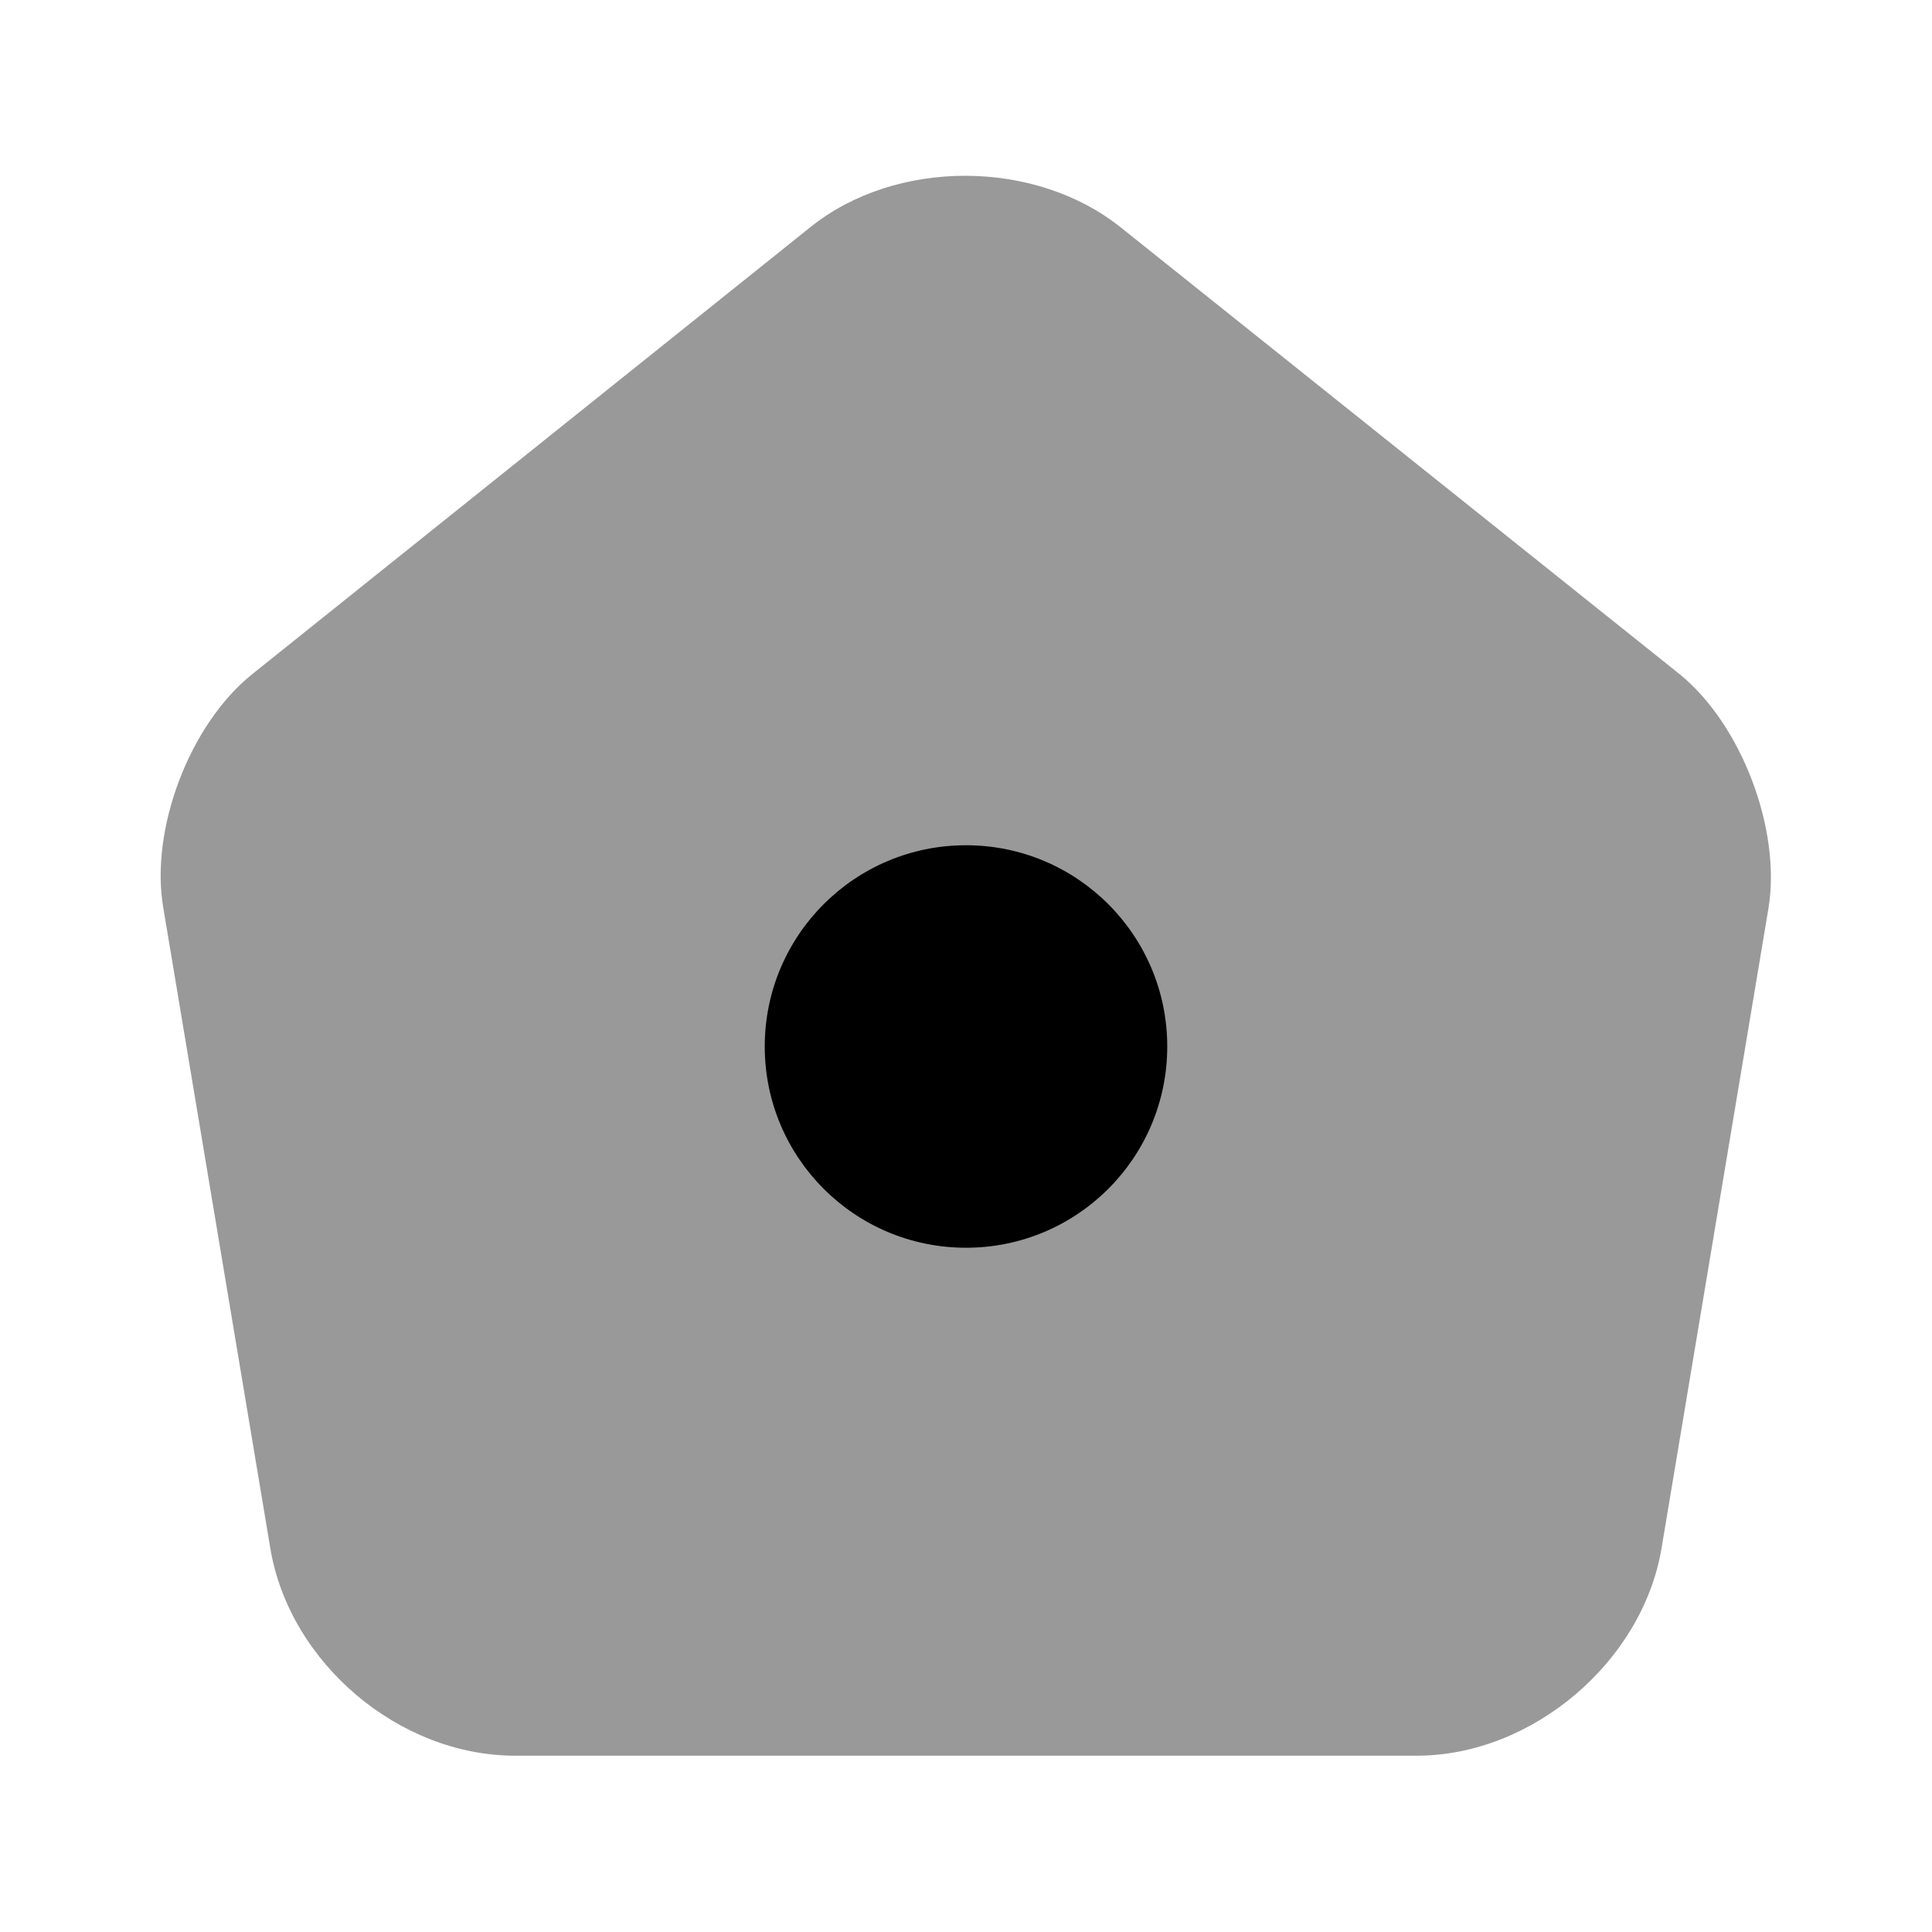
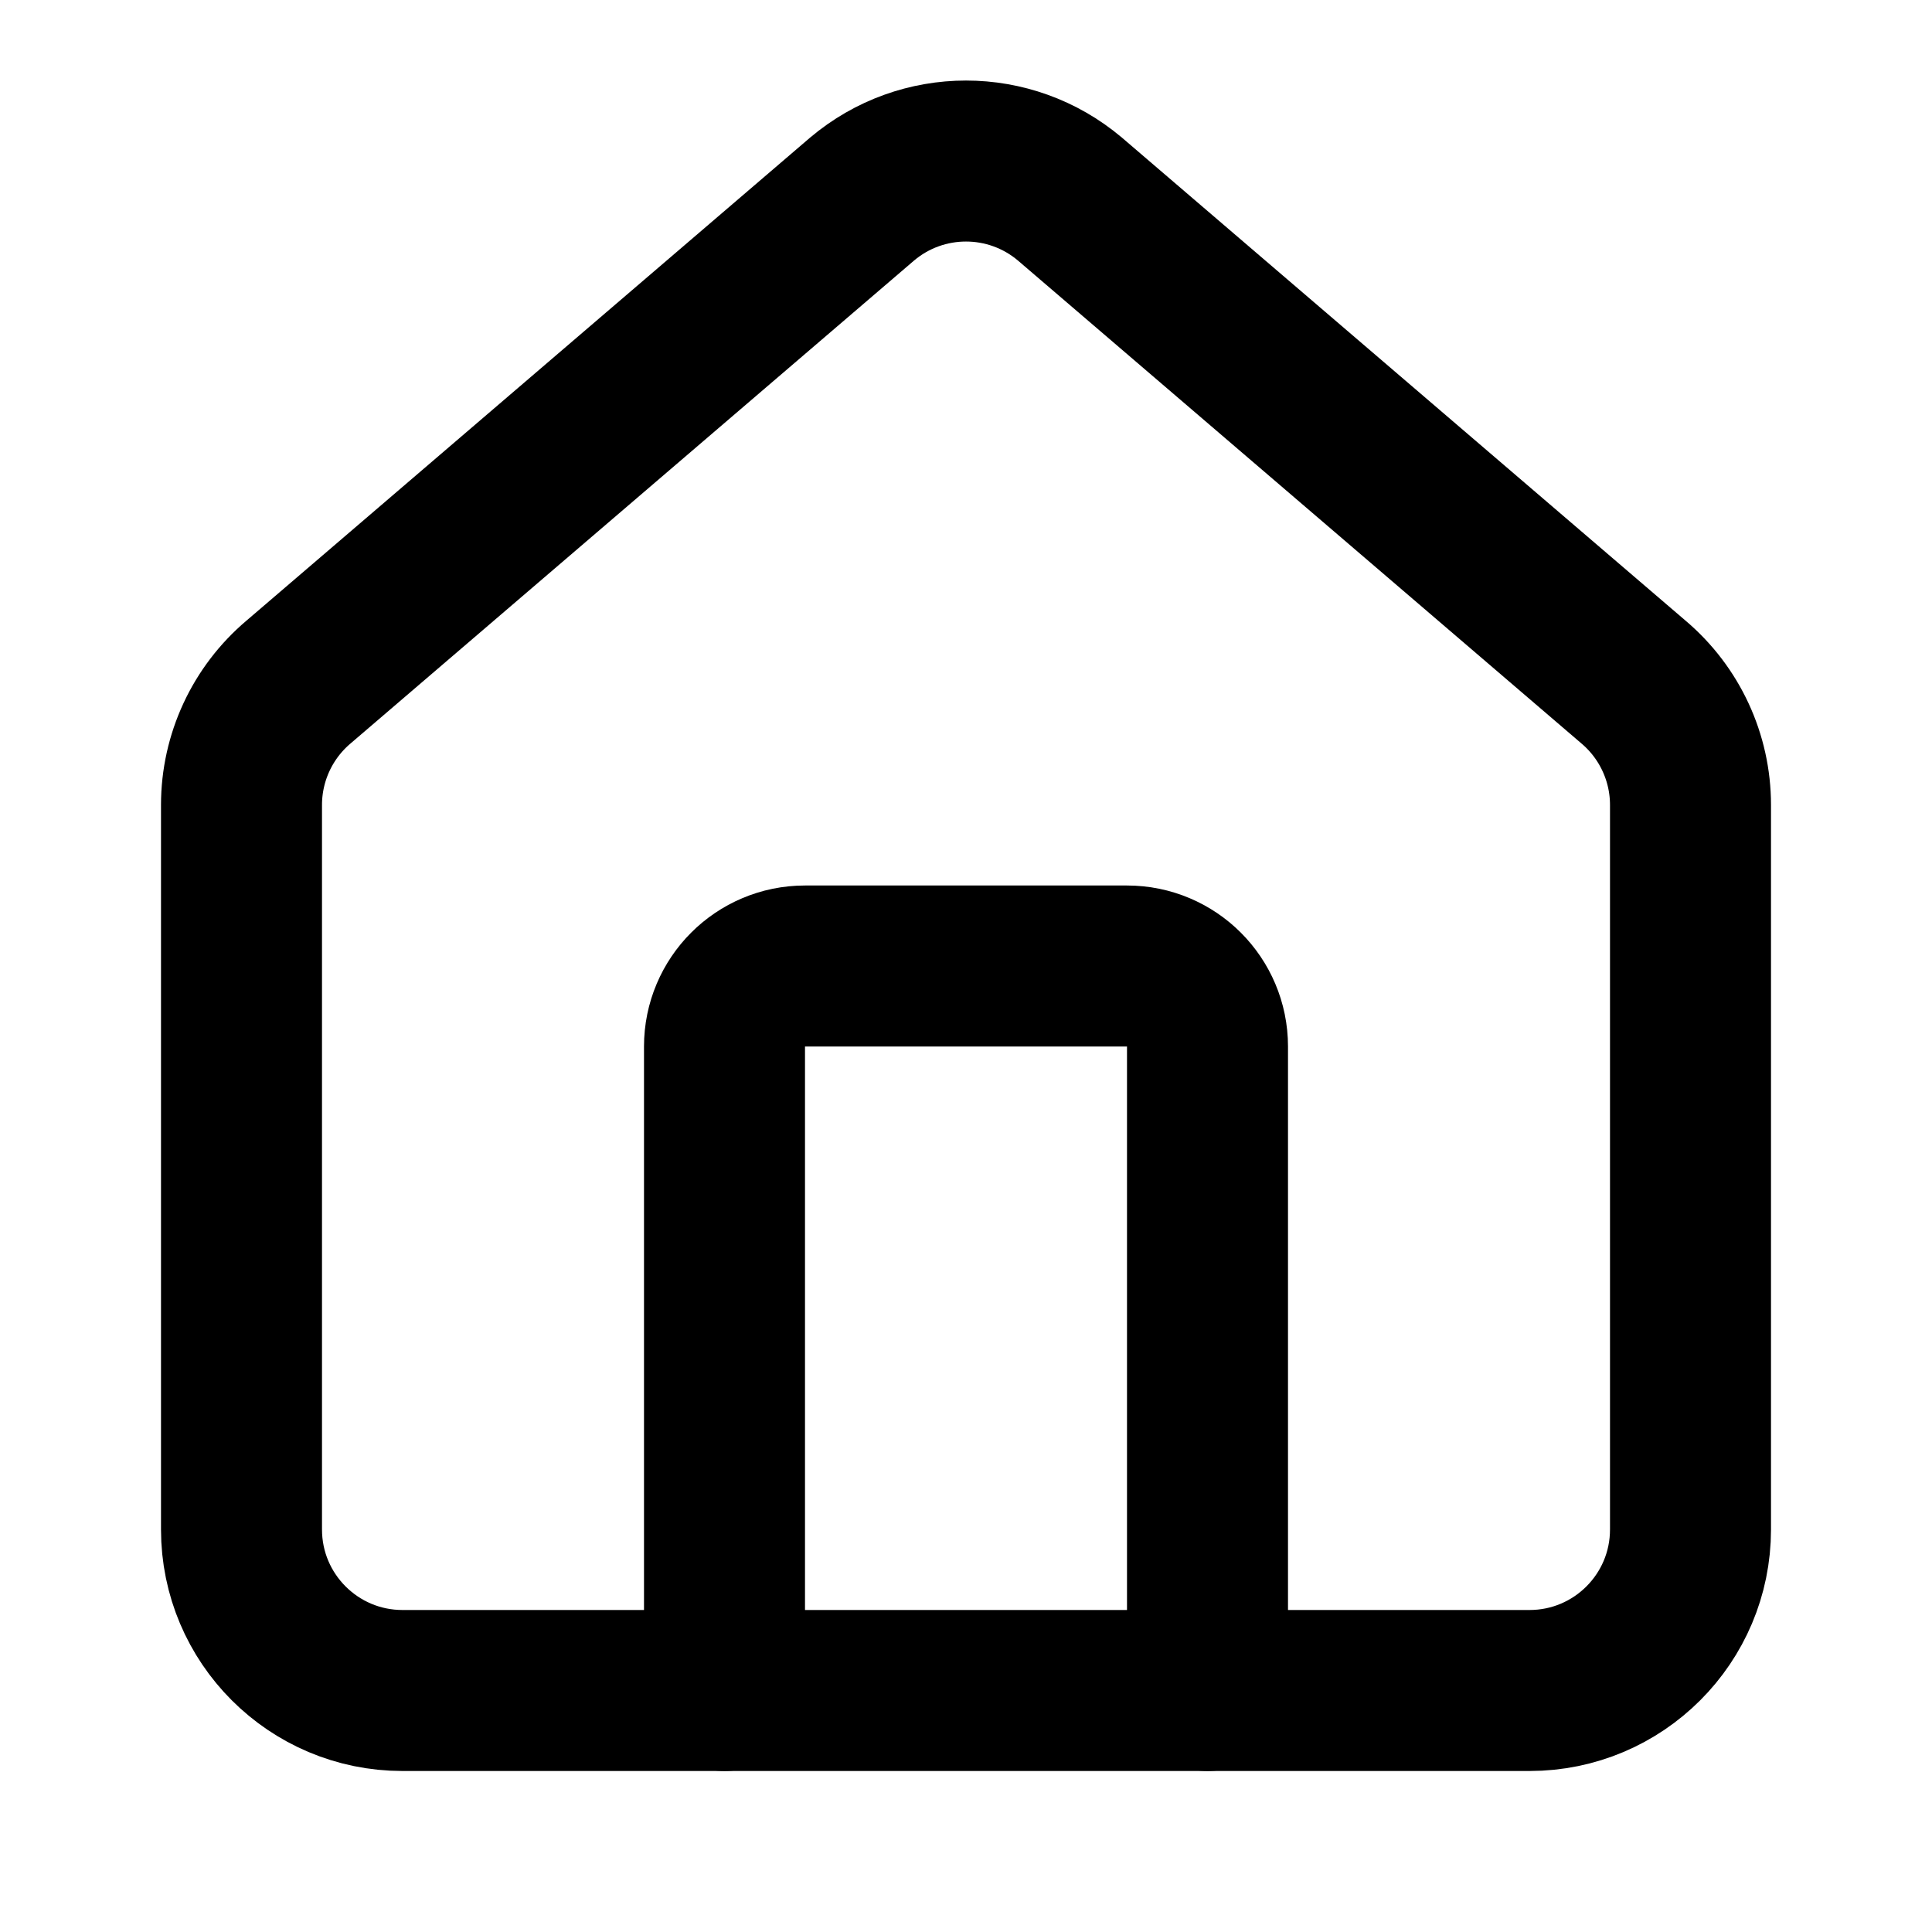
- <svg xmlns="http://www.w3.org/2000/svg" width="800px" height="800px" viewBox="0 0 24 24" fill="none">
-   <path opacity="0.4" d="M10.069 2.82L3.139 8.37C2.359 8.99 1.859 10.3 2.029 11.28L3.359 19.24C3.599 20.66 4.959 21.81 6.399 21.81H17.599C19.029 21.81 20.399 20.65 20.639 19.24L21.969 11.28C22.129 10.3 21.629 8.99 20.859 8.37L13.929 2.83C12.859 1.97 11.129 1.97 10.069 2.82Z" fill="currentColor" />
-   <path d="M12 15.5C13.381 15.5 14.5 14.381 14.5 13C14.5 11.619 13.381 10.5 12 10.5C10.619 10.5 9.5 11.619 9.5 13C9.5 14.381 10.619 15.5 12 15.5Z" fill="currentColor" />
+ <svg xmlns="http://www.w3.org/2000/svg" width="24" height="24" viewBox="0 0 24 24">
+   <g fill="none" stroke="currentColor" stroke-linecap="round" stroke-linejoin="round" stroke-width="2">
+     <path d="M15 21v-8a1 1 0 0 0-1-1h-4a1 1 0 0 0-1 1v8" />
+     <path d="M3 10a2 2 0 0 1 .709-1.528l7-5.999a2 2 0 0 1 2.582 0l7 5.999A2 2 0 0 1 21 10v9a2 2 0 0 1-2 2H5a2 2 0 0 1-2-2z" />
+   </g>
</svg>
